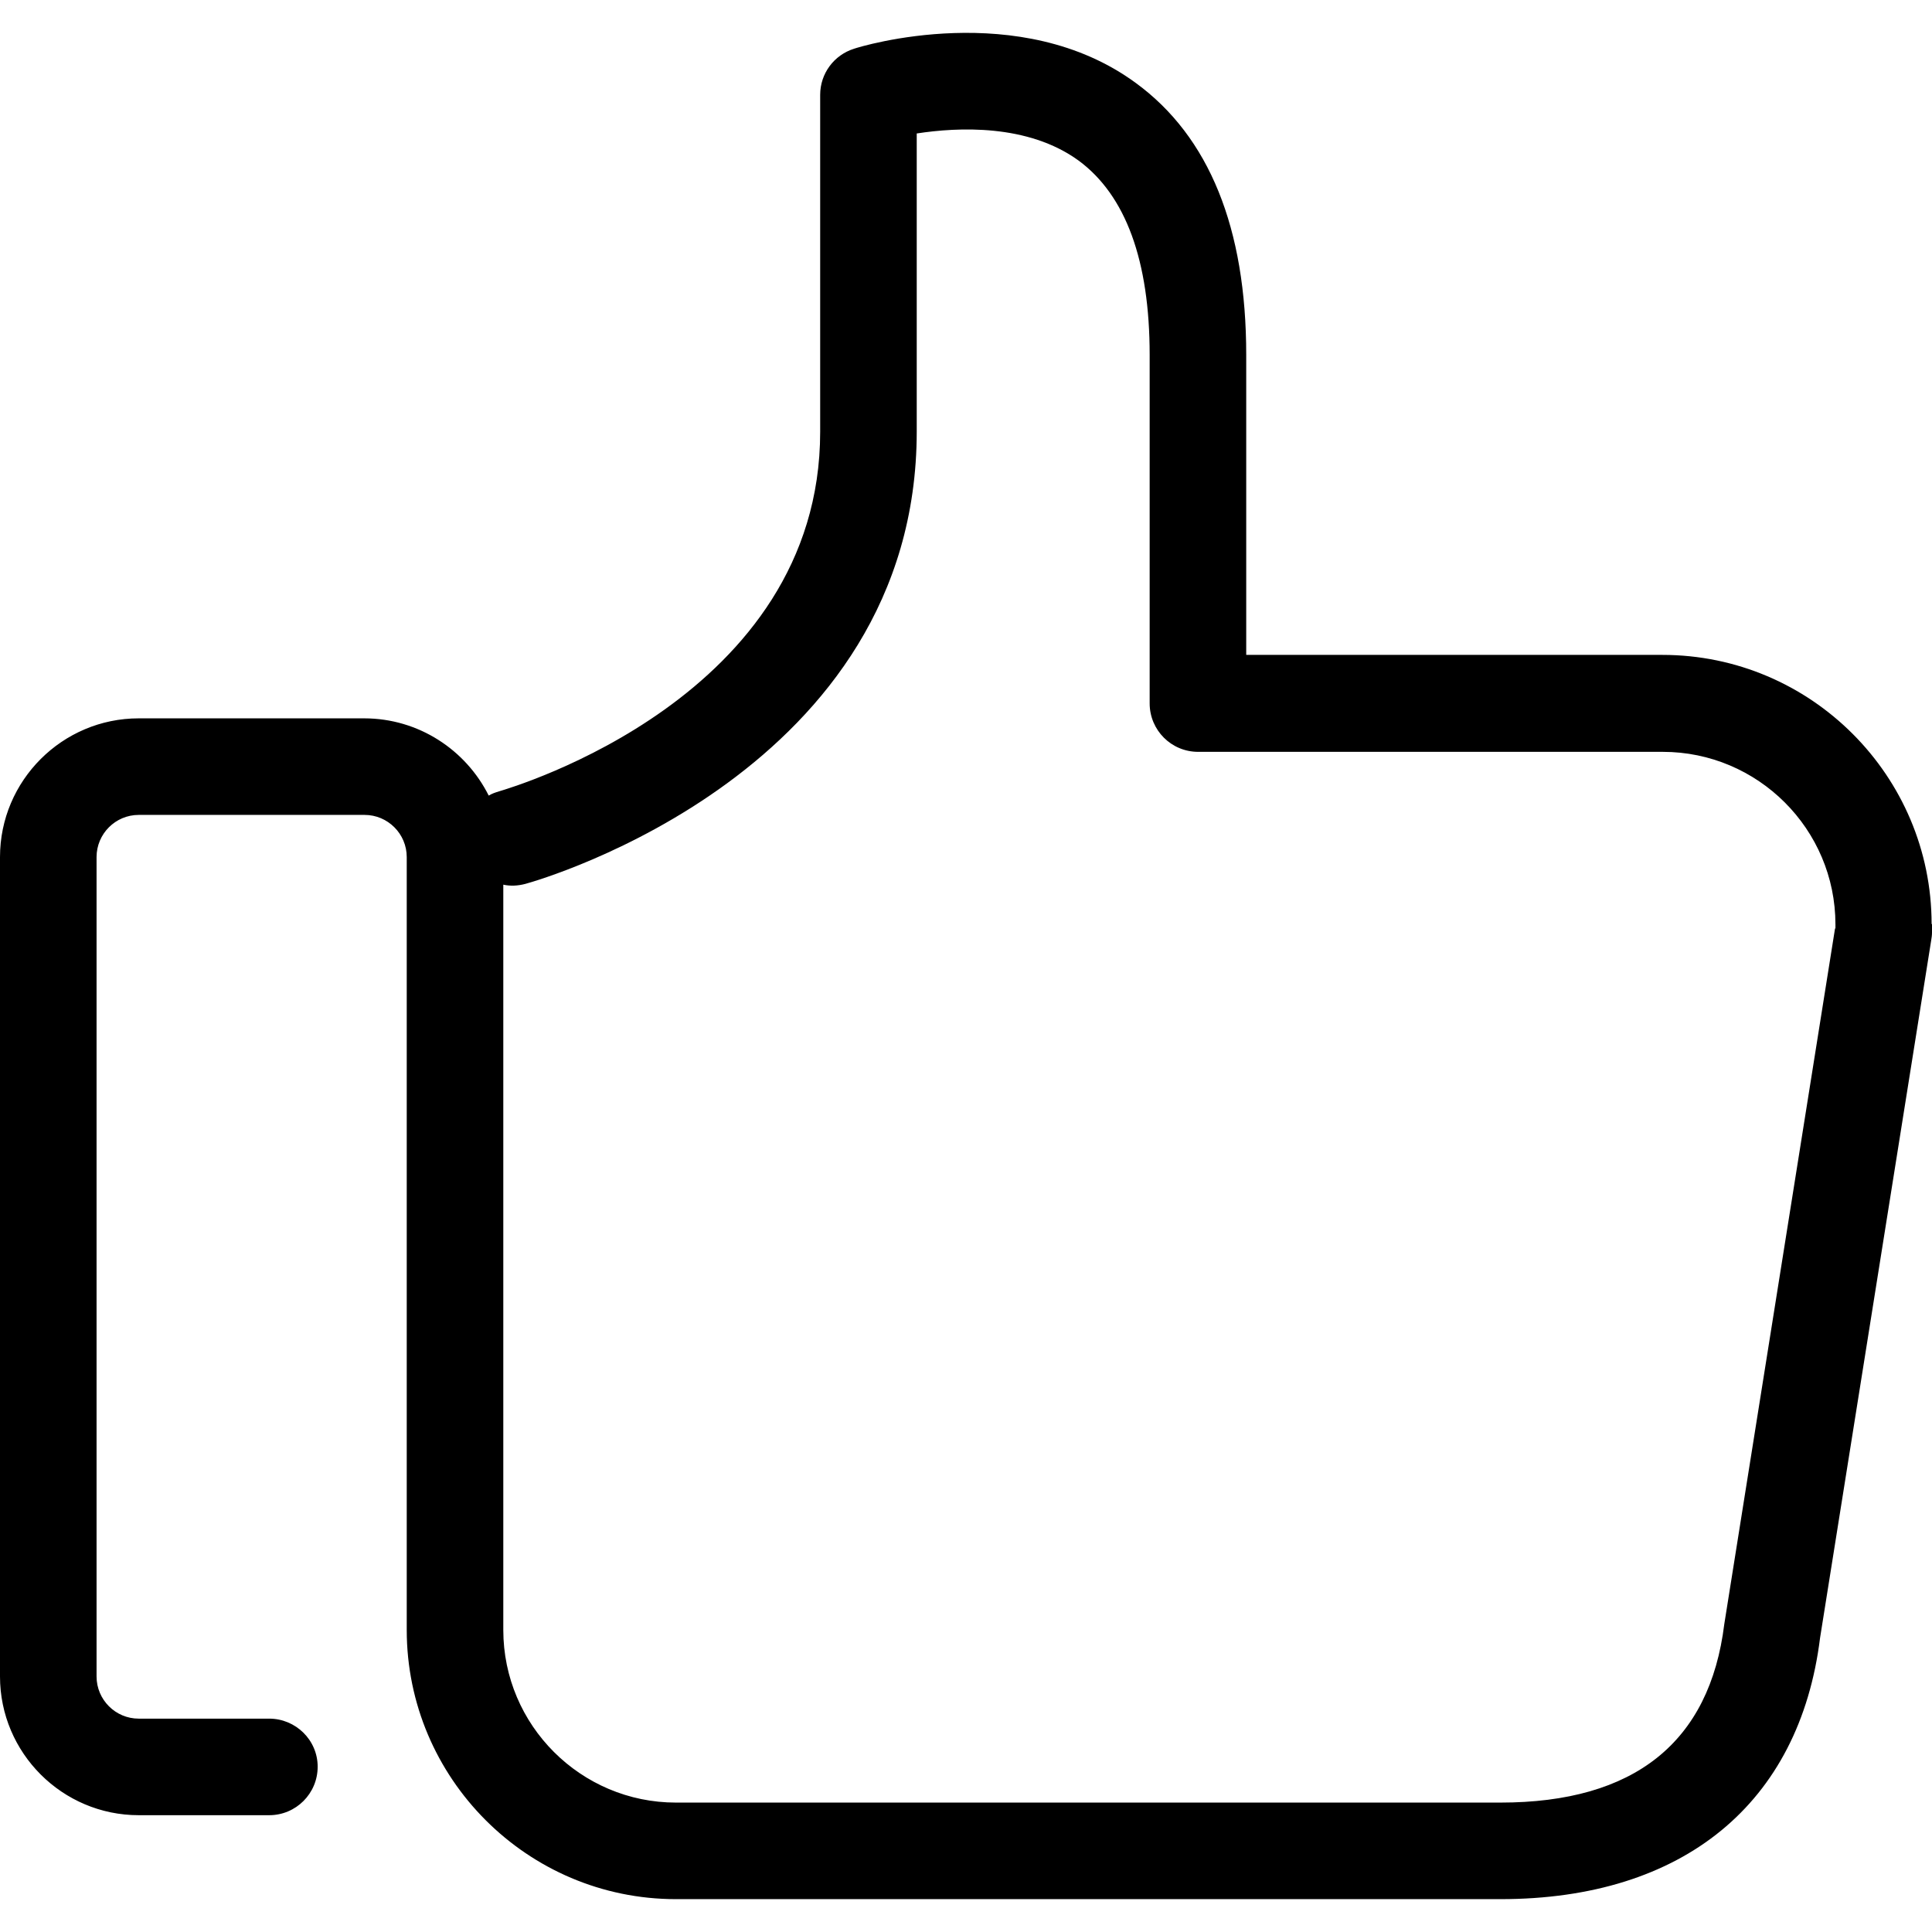
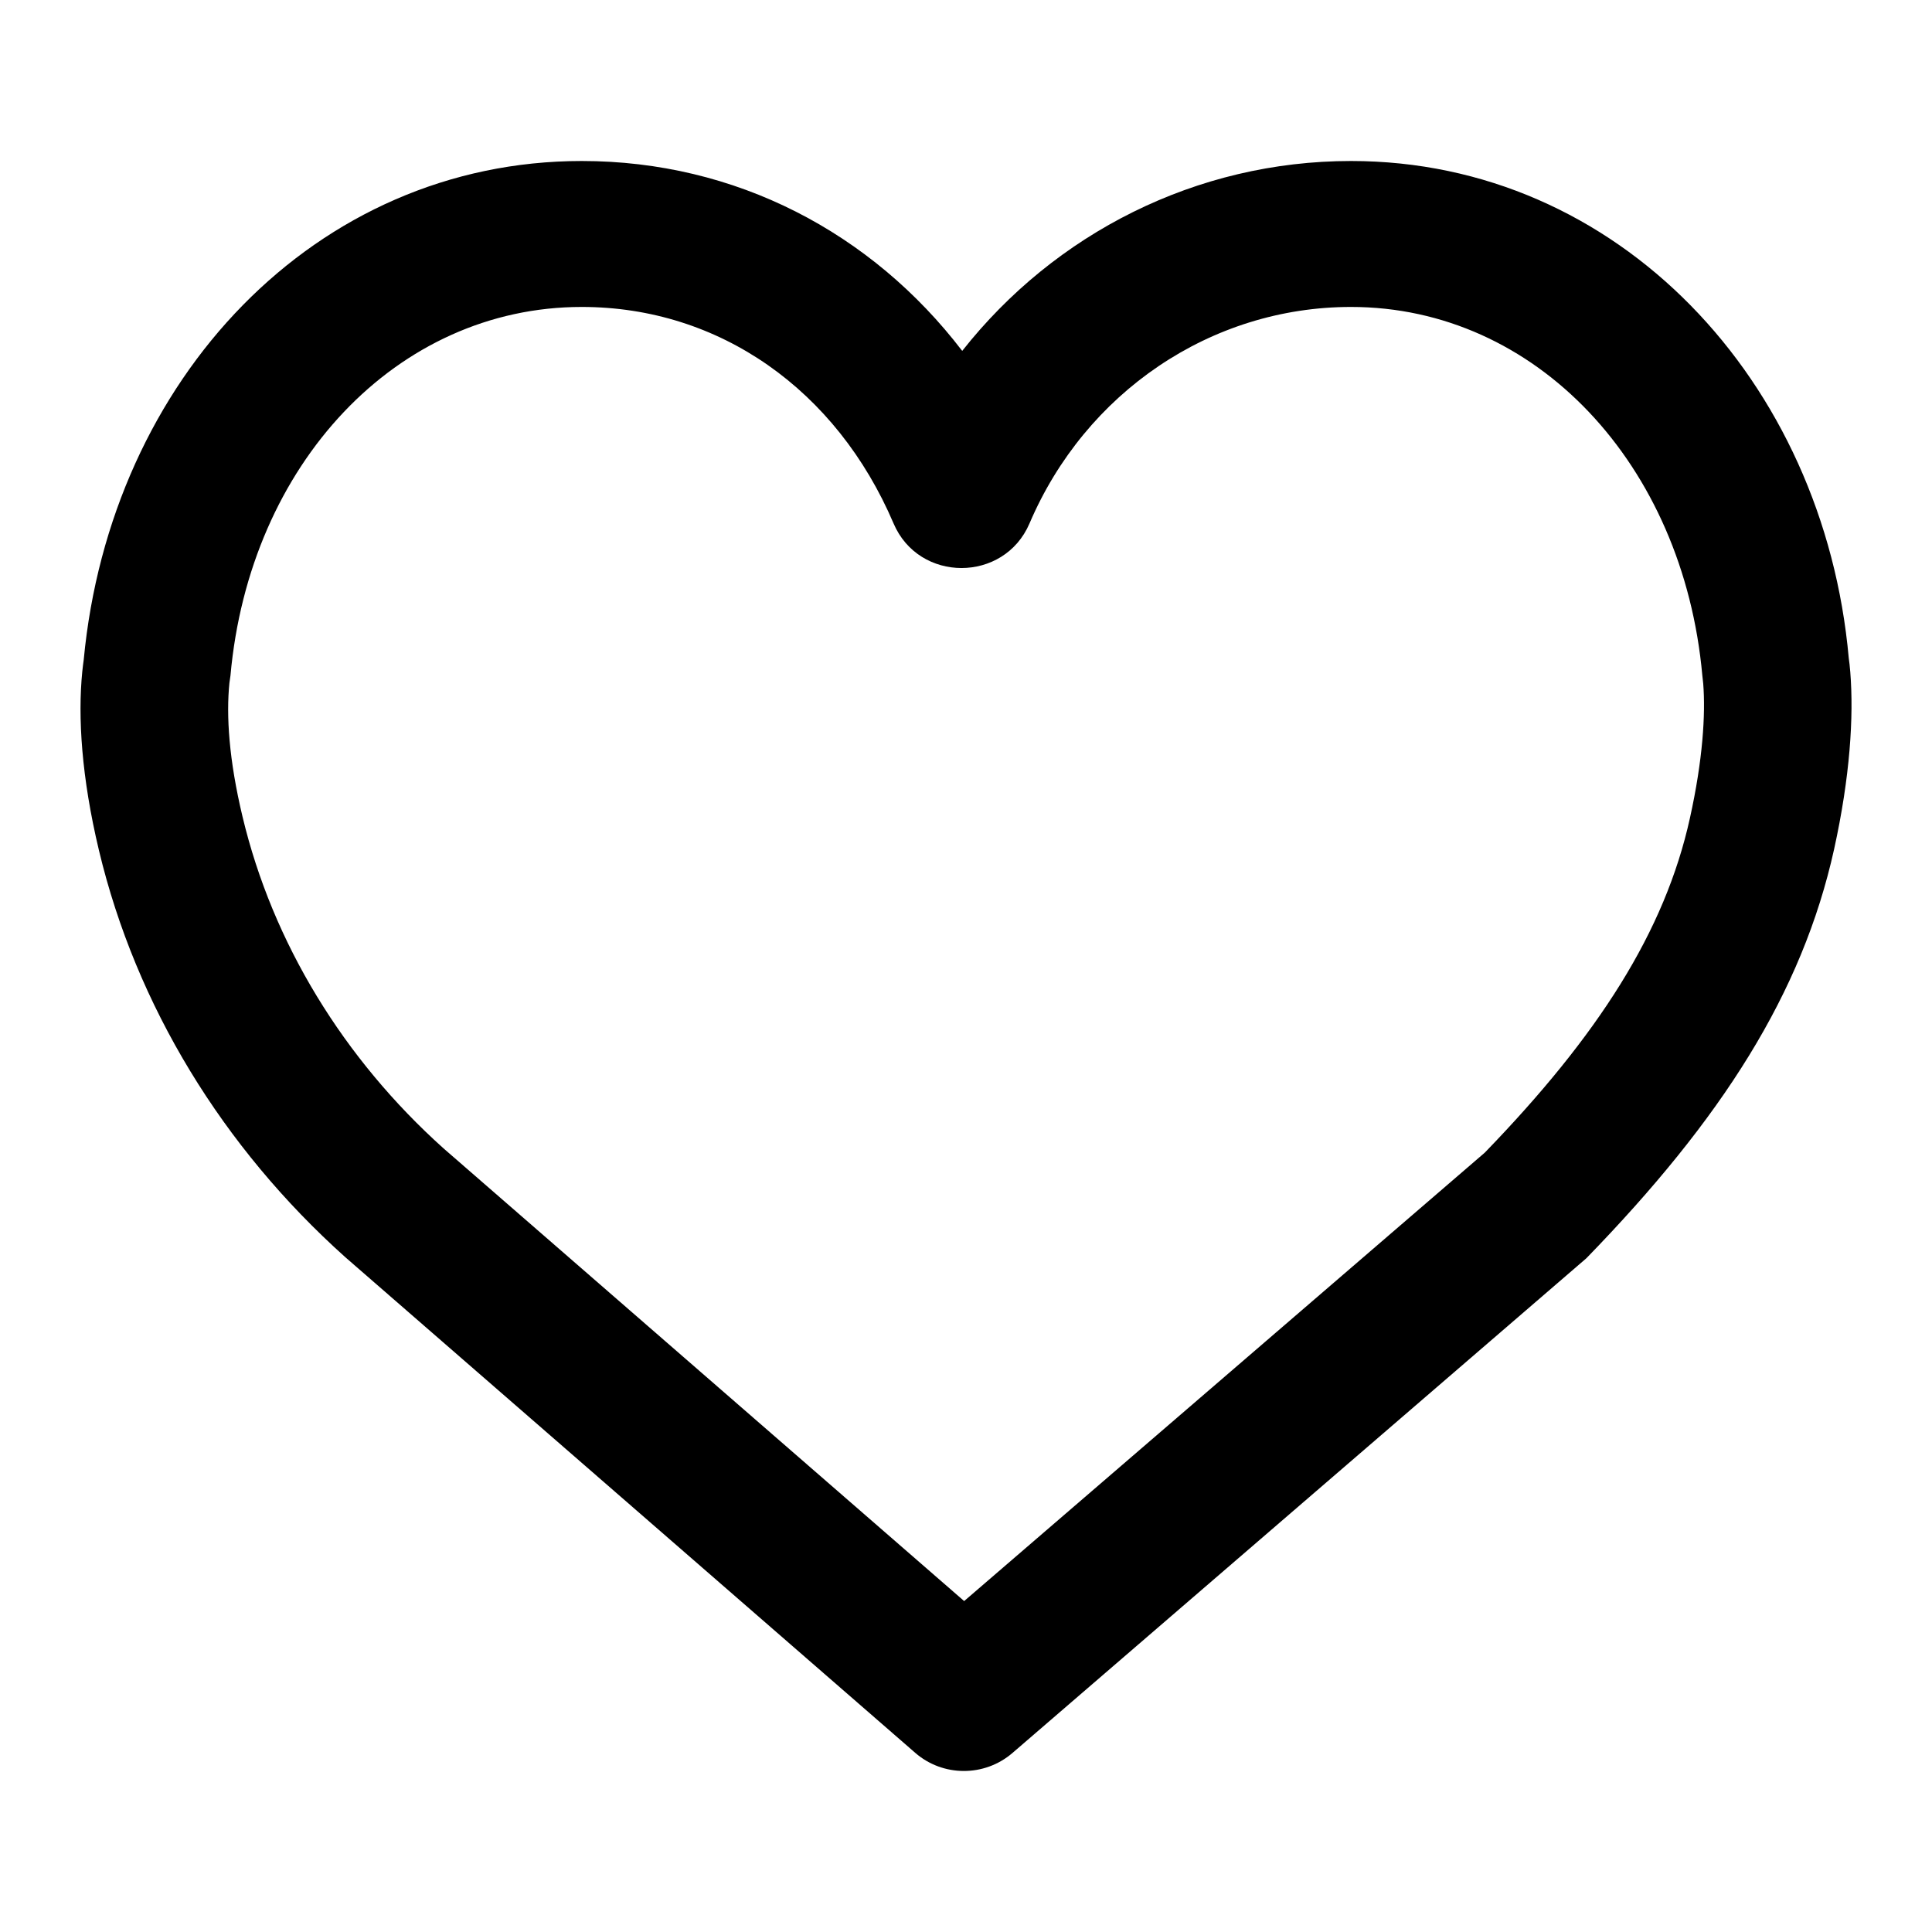
- <svg xmlns="http://www.w3.org/2000/svg" version="1.1" id="Capa_1" x="0px" y="0px" viewBox="0 0 490.2 490.2" xml:space="preserve">
-   <g>
-     <path d="M490.1,234.464c0-37.6-30.6-68.3-68.3-68.3H316.2v-76.1c0-32.2-9.4-55.4-28-69c-29.4-21.6-69.8-9.3-71.5-8.7   c-5.1,1.6-8.6,6.3-8.6,11.7v85.5c0,67.3-78.1,90.2-81.4,91.2c-1,0.3-1.9,0.6-2.7,1.1c-5.8-11.6-17.8-19.6-31.6-19.6H35.2   c-19.4,0-35.2,15.8-35.2,35.2v207.9c0,19.4,15.8,35.2,35.2,35.2h33.1c6.8,0,12.3-5.5,12.3-12.3s-5.6-12.2-12.3-12.2H35.2   c-5.9,0-10.7-4.8-10.7-10.7v-207.9c0-5.9,4.8-10.7,10.7-10.7h57.3c5.9,0,10.7,4.8,10.7,10.7v196.1c0,37.6,30.6,68.3,68.3,68.3   h209.2c46.4,0,75.9-24.3,81.1-66.3l28.2-177c0.1-0.6,0.2-1.3,0.2-1.9v-2.2H490.1z M465.6,235.564l-28.1,176.5   c-3.7,30-22.8,45.3-56.8,45.3h-7.8H171.5c-24.1,0-43.8-19.6-43.8-43.8v-189.1c1.8,0.4,3.7,0.3,5.6-0.2   c4.1-1.1,99.3-28.7,99.3-114.8v-75.6c10.4-1.6,28.2-2.5,41.1,6.9c11.9,8.8,18,25.3,18,49.3v88.4c0,6.8,5.5,12.3,12.3,12.3h117.9   c24.1,0,43.8,19.6,43.8,43.8v1H465.6z" />
-   </g>
-   <g>
- </g>
-   <g>
- </g>
-   <g>
- </g>
-   <g>
- </g>
-   <g>
- </g>
-   <g>
- </g>
-   <g>
- </g>
-   <g>
- </g>
-   <g>
- </g>
-   <g>
- </g>
-   <g>
- </g>
-   <g>
- </g>
-   <g>
- </g>
-   <g>
- </g>
-   <g>
- </g>
+ <svg xmlns="http://www.w3.org/2000/svg" width="24" height="24" viewBox="0 0 24 24">
+   <path d="M22.985 8.35C22.979 8.274 22.972 8.216 22.966 8.176C22.658 4.729 20.101 2 16.783 2C14.86 2 13.103 2.9 11.953 4.359C10.829 2.89 9.139 2 7.227 2C3.92 2 1.369 4.71 1.04 8.196C1.034 8.237 1.028 8.286 1.022 8.344C0.966 8.907 1.012 9.653 1.229 10.563C1.69 12.494 2.768 14.254 4.289 15.617L11.369 21.774C11.713 22.074 12.229 22.075 12.576 21.777L19.707 15.63C21.389 13.899 22.387 12.342 22.784 10.549C22.982 9.648 23.029 8.907 22.985 8.35ZM20.993 10.162C20.682 11.573 19.853 12.864 18.444 14.319L11.977 19.889L5.509 14.265C4.269 13.152 3.387 11.713 3.013 10.146C2.843 9.435 2.809 8.889 2.85 8.483L2.863 8.392C3.098 5.767 4.929 3.813 7.227 3.813C8.938 3.813 10.393 4.845 11.1 6.502C11.415 7.241 12.473 7.241 12.789 6.502C13.482 4.878 15.04 3.813 16.783 3.813C19.08 3.813 20.911 5.767 21.147 8.392C21.153 8.445 21.155 8.46 21.158 8.492C21.188 8.875 21.153 9.439 20.993 10.162Z" />
</svg>
